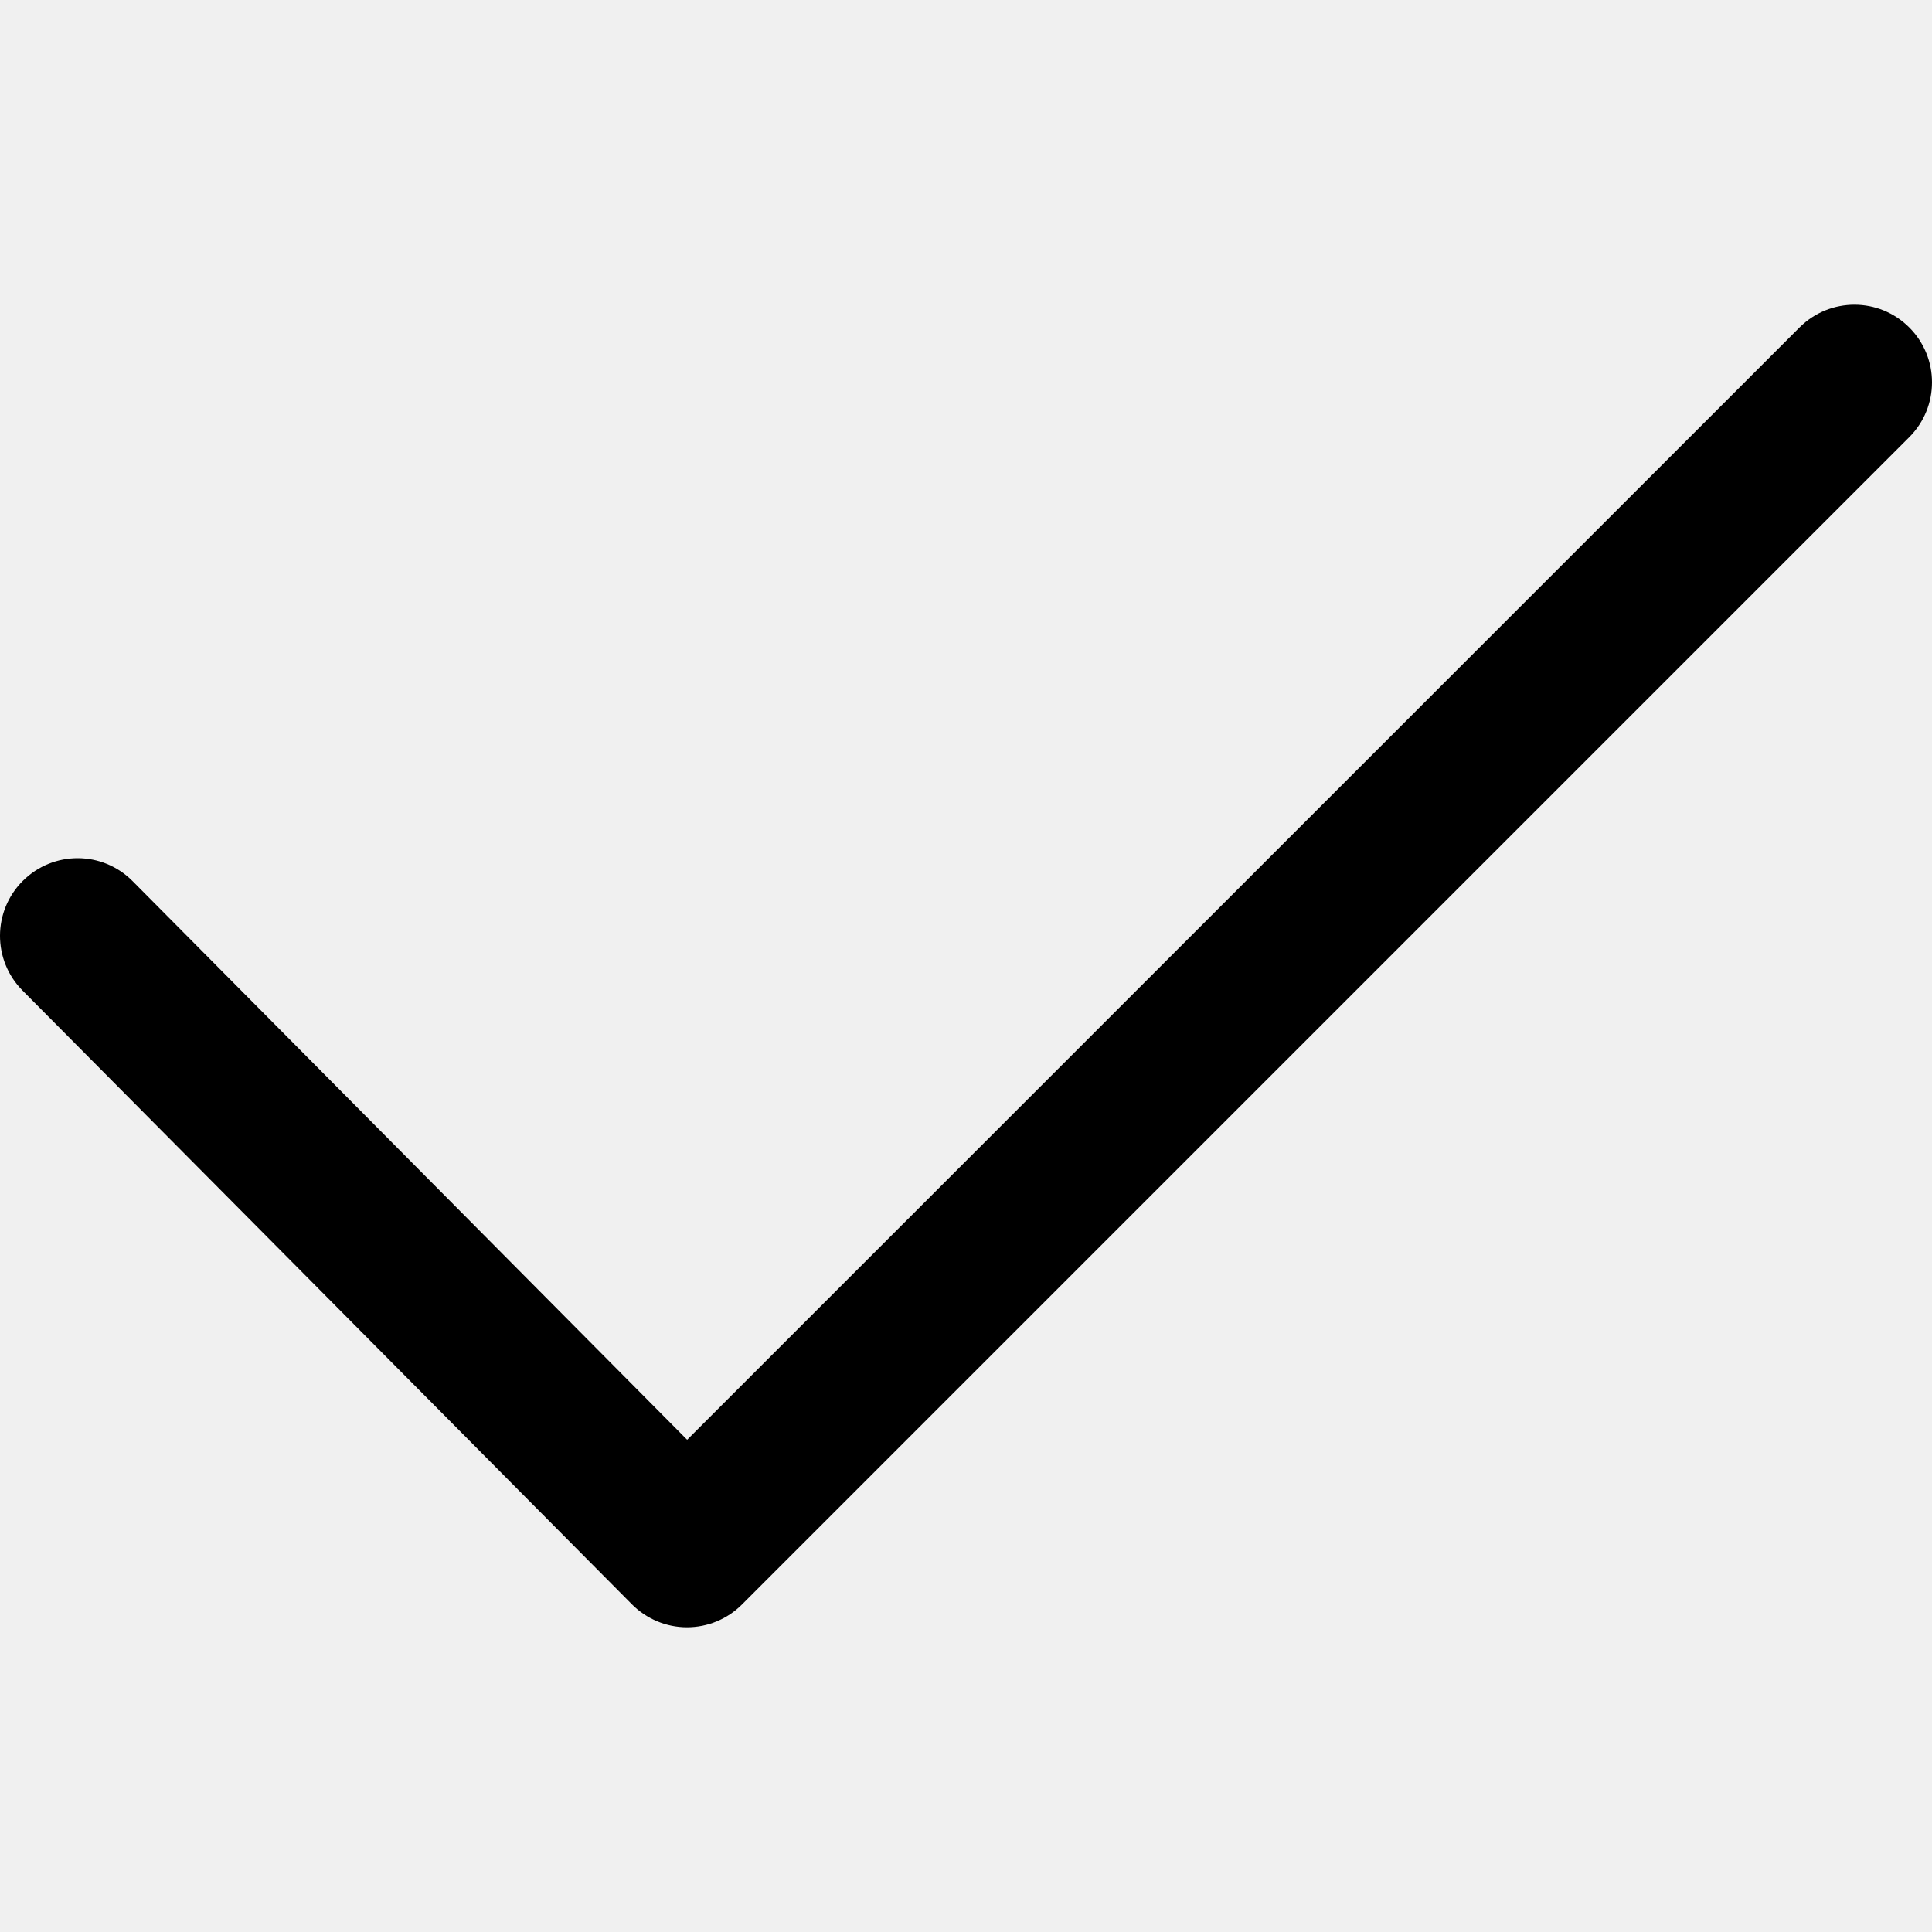
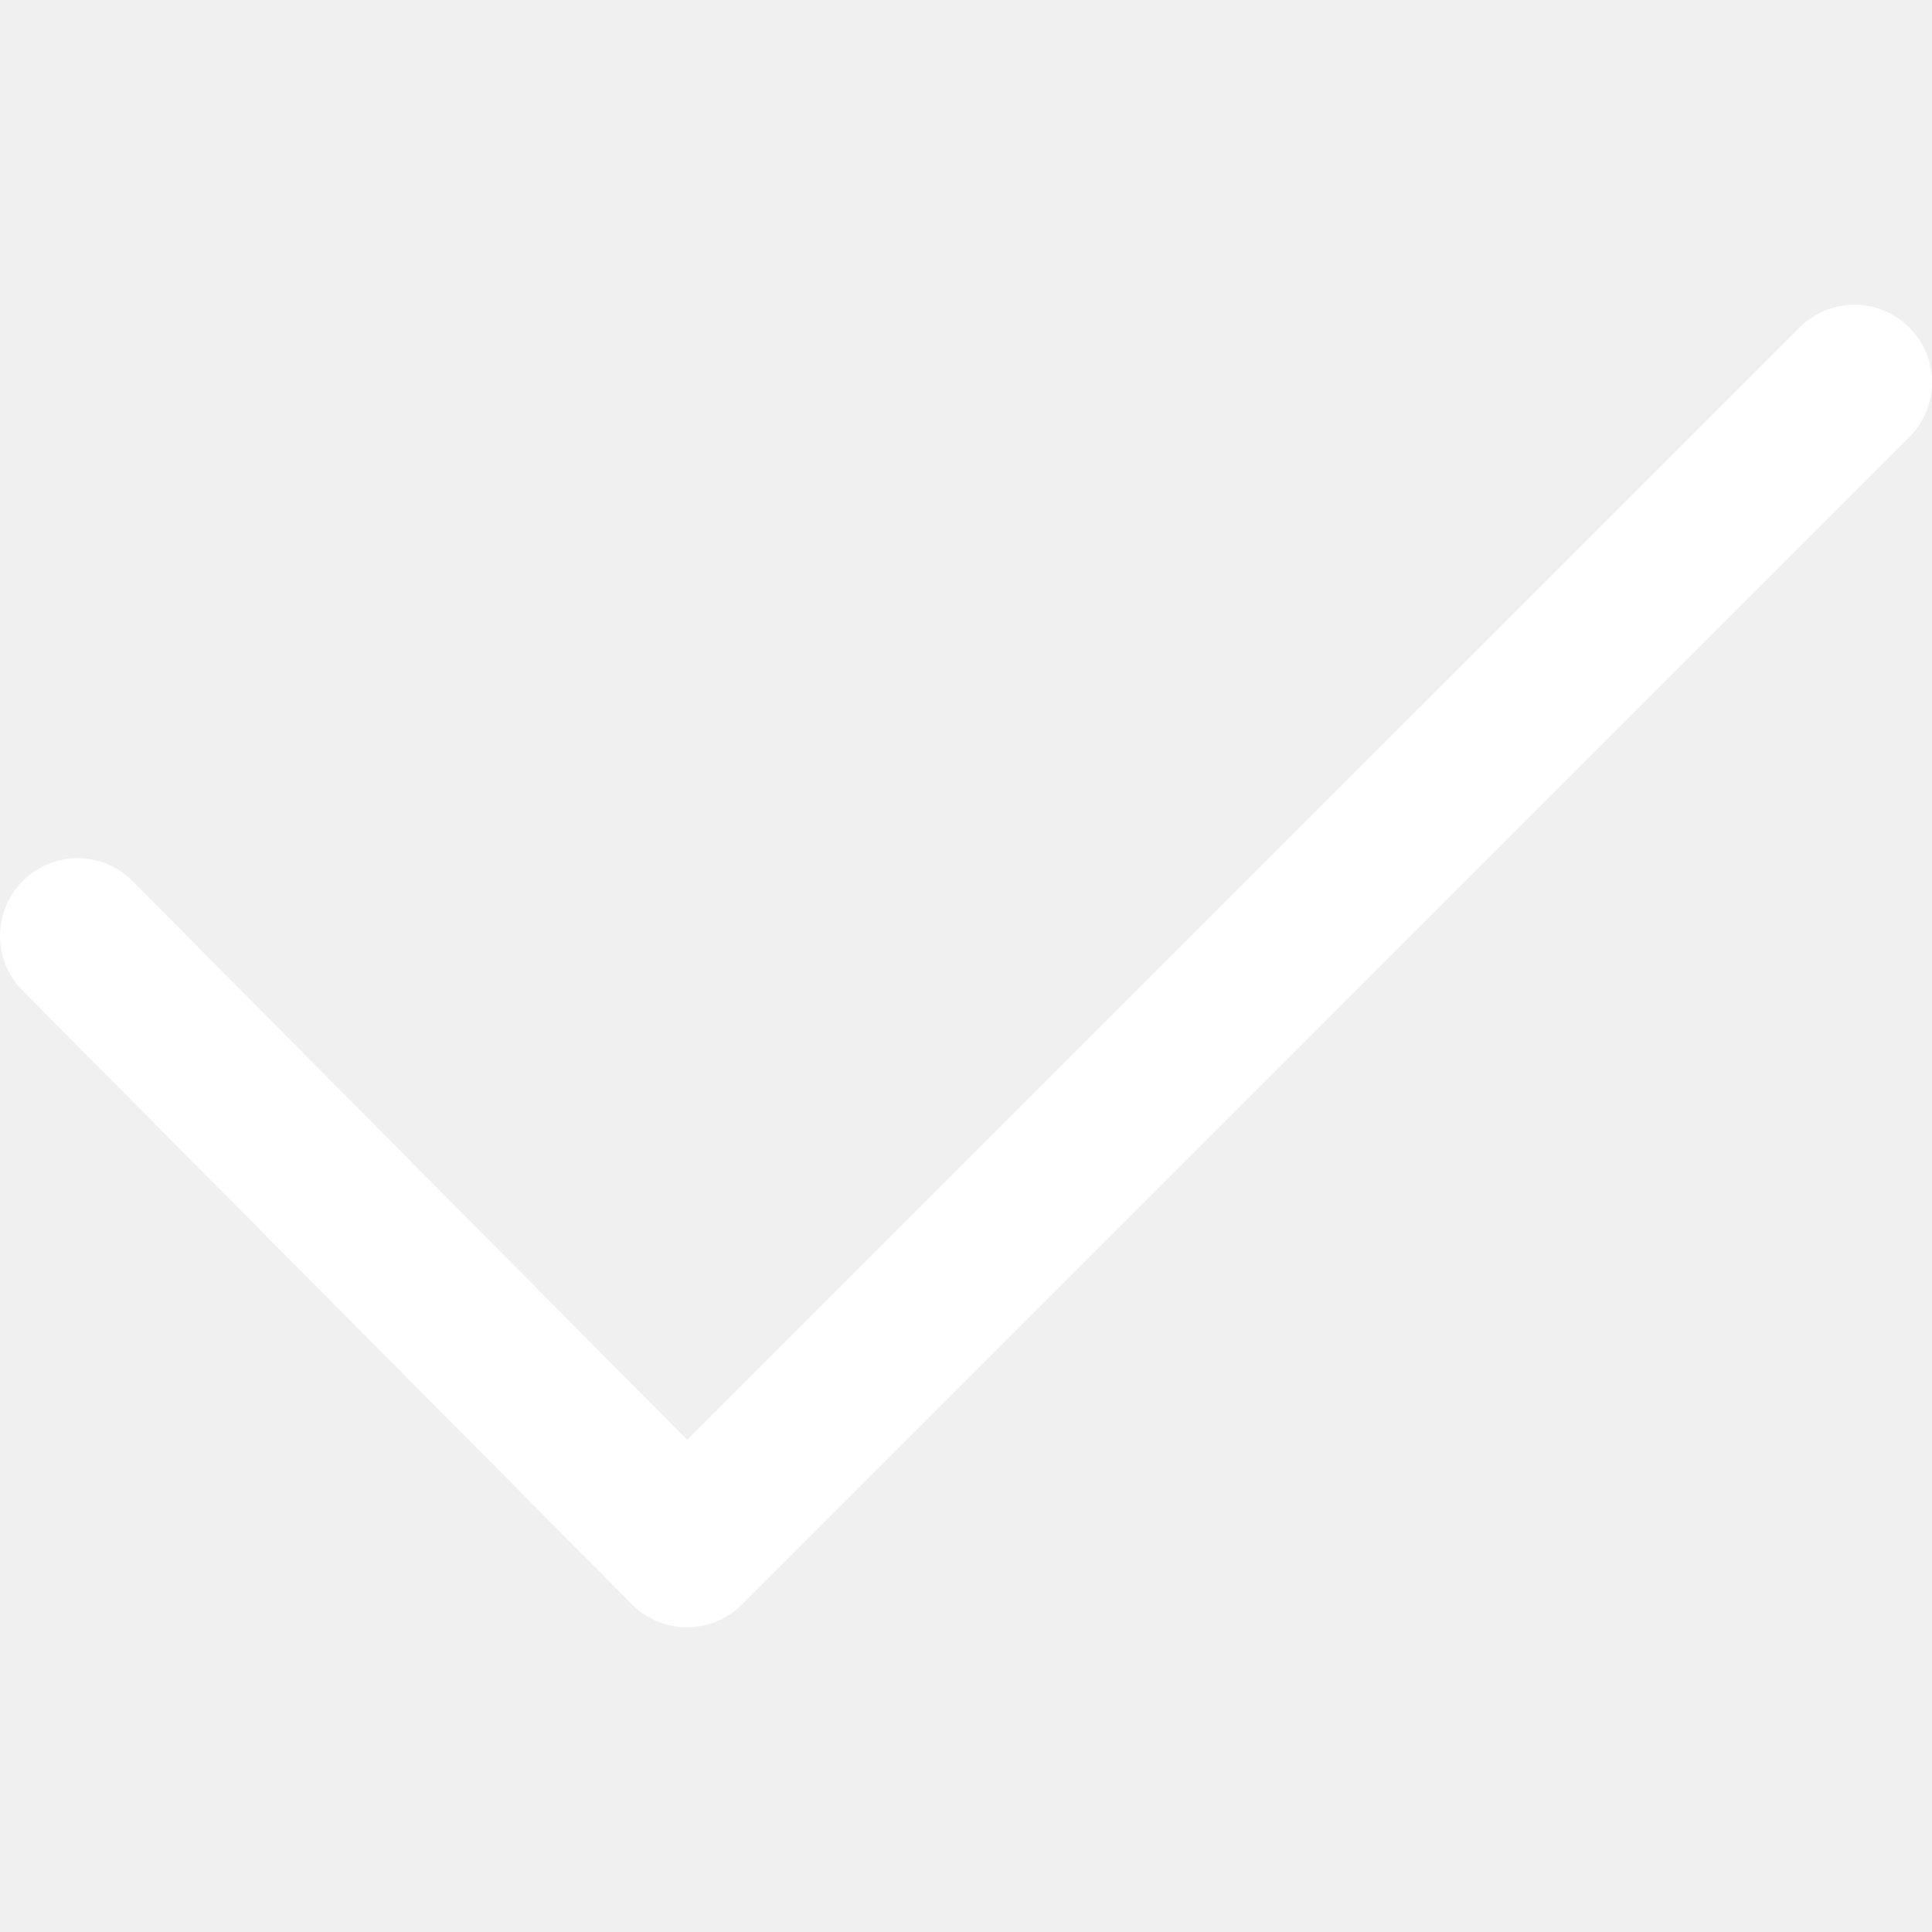
- <svg xmlns="http://www.w3.org/2000/svg" version="1.1" id="Capa_1" x="0px" y="0px" width="611.983px" height="611.983px" viewBox="0 0 611.983 611.983" style="enable-background:new 0 0 611.983 611.983;" xml:space="preserve">
-   <g>
-     <g>
-       <path d="M217.625,515.458h-0.06c-6.517,0-12.775-2.65-17.379-7.255L7.147,313.77c-9.586-9.646-9.506-25.211,0.1-34.757    c9.706-9.626,25.211-9.526,34.757,0.1l175.66,176.956L570.021,103.73c9.626-9.606,25.171-9.606,34.757,0    c9.606,9.586,9.606,25.151,0,34.757L235.003,508.264C230.399,512.867,224.142,515.458,217.625,515.458z" />
-     </g>
-   </g>
-   <g>
- </g>
-   <g>
- </g>
-   <g>
- </g>
-   <g>
- </g>
-   <g>
- </g>
-   <g>
- </g>
-   <g>
- </g>
-   <g>
- </g>
-   <g>
- </g>
-   <g>
- </g>
-   <g>
- </g>
-   <g>
- </g>
-   <g>
- </g>
-   <g>
- </g>
-   <g>
- </g>
+ <svg xmlns="http://www.w3.org/2000/svg" width="611.983" height="611.983">
+   <path fill="#ffffff" d="M217.625 515.458h-.06c-6.517 0-12.775-2.65-17.379-7.255L7.147 313.77c-9.586-9.646-9.506-25.211.1-34.757 9.706-9.626 25.211-9.526 34.757.1l175.66 176.956L570.021 103.73c9.626-9.606 25.171-9.606 34.757 0 9.606 9.586 9.606 25.151 0 34.757L235.003 508.264a24.59 24.59 0 0 1-17.378 7.194z" />
</svg>
